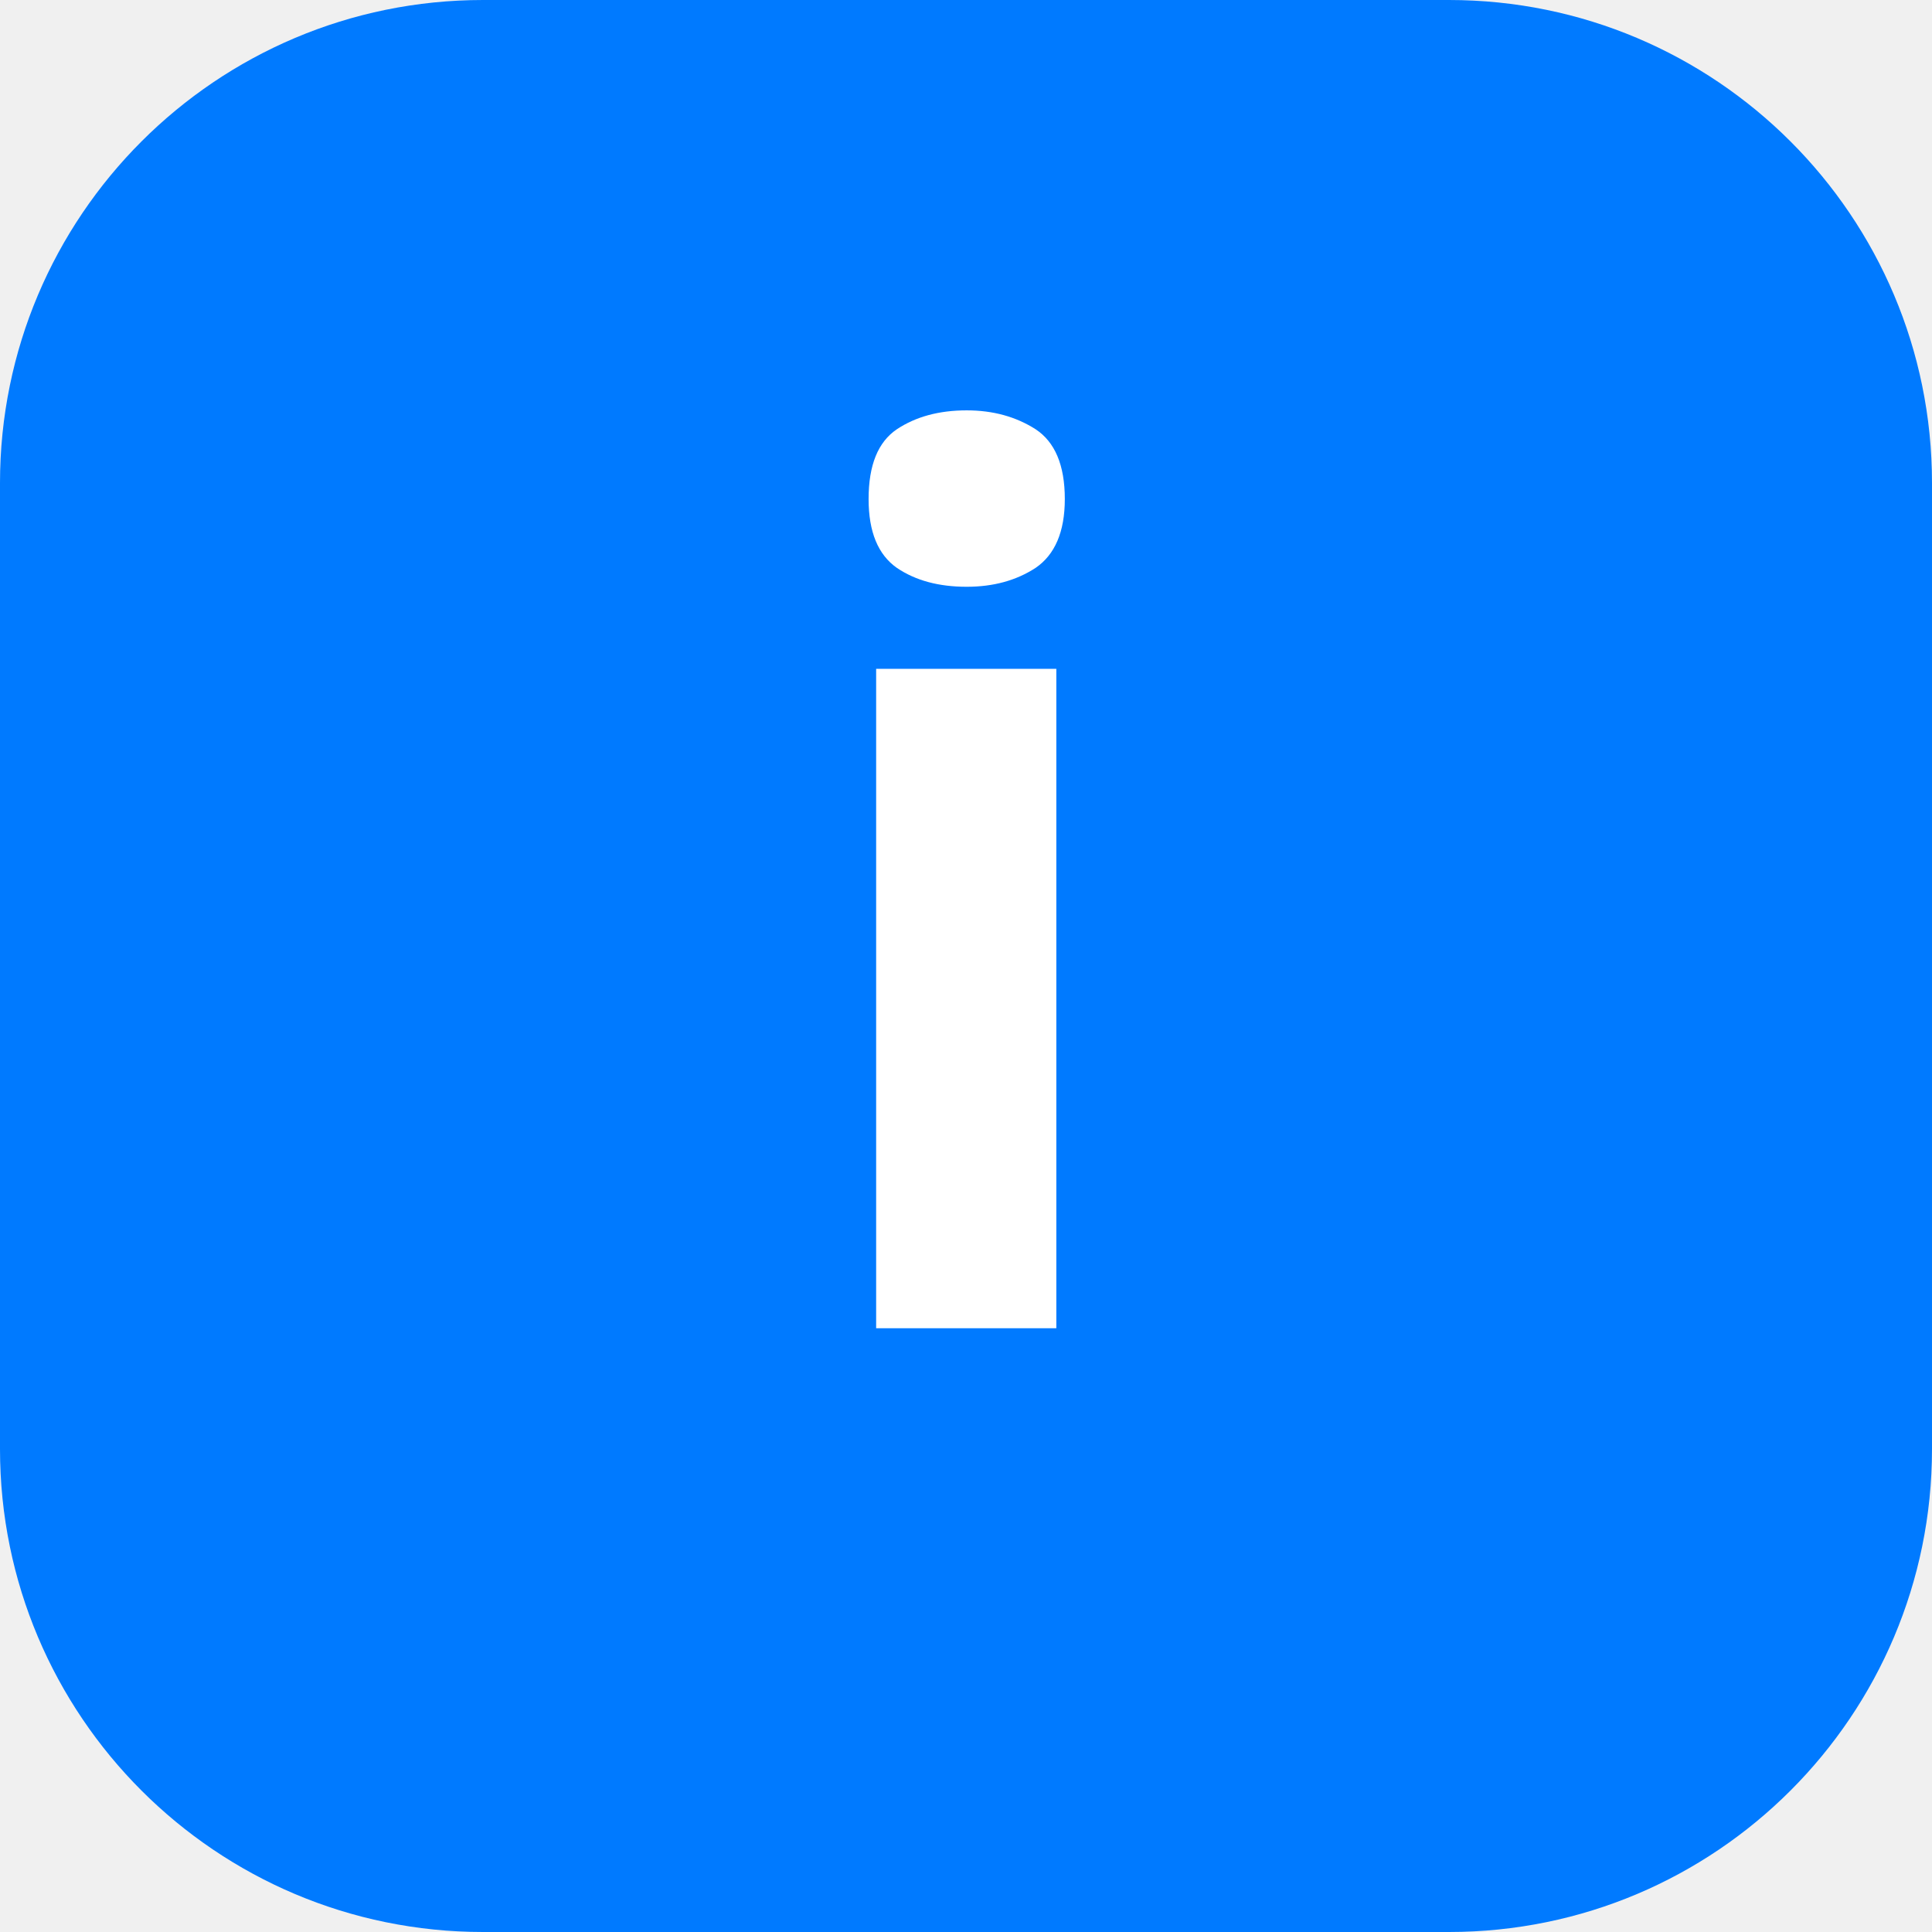
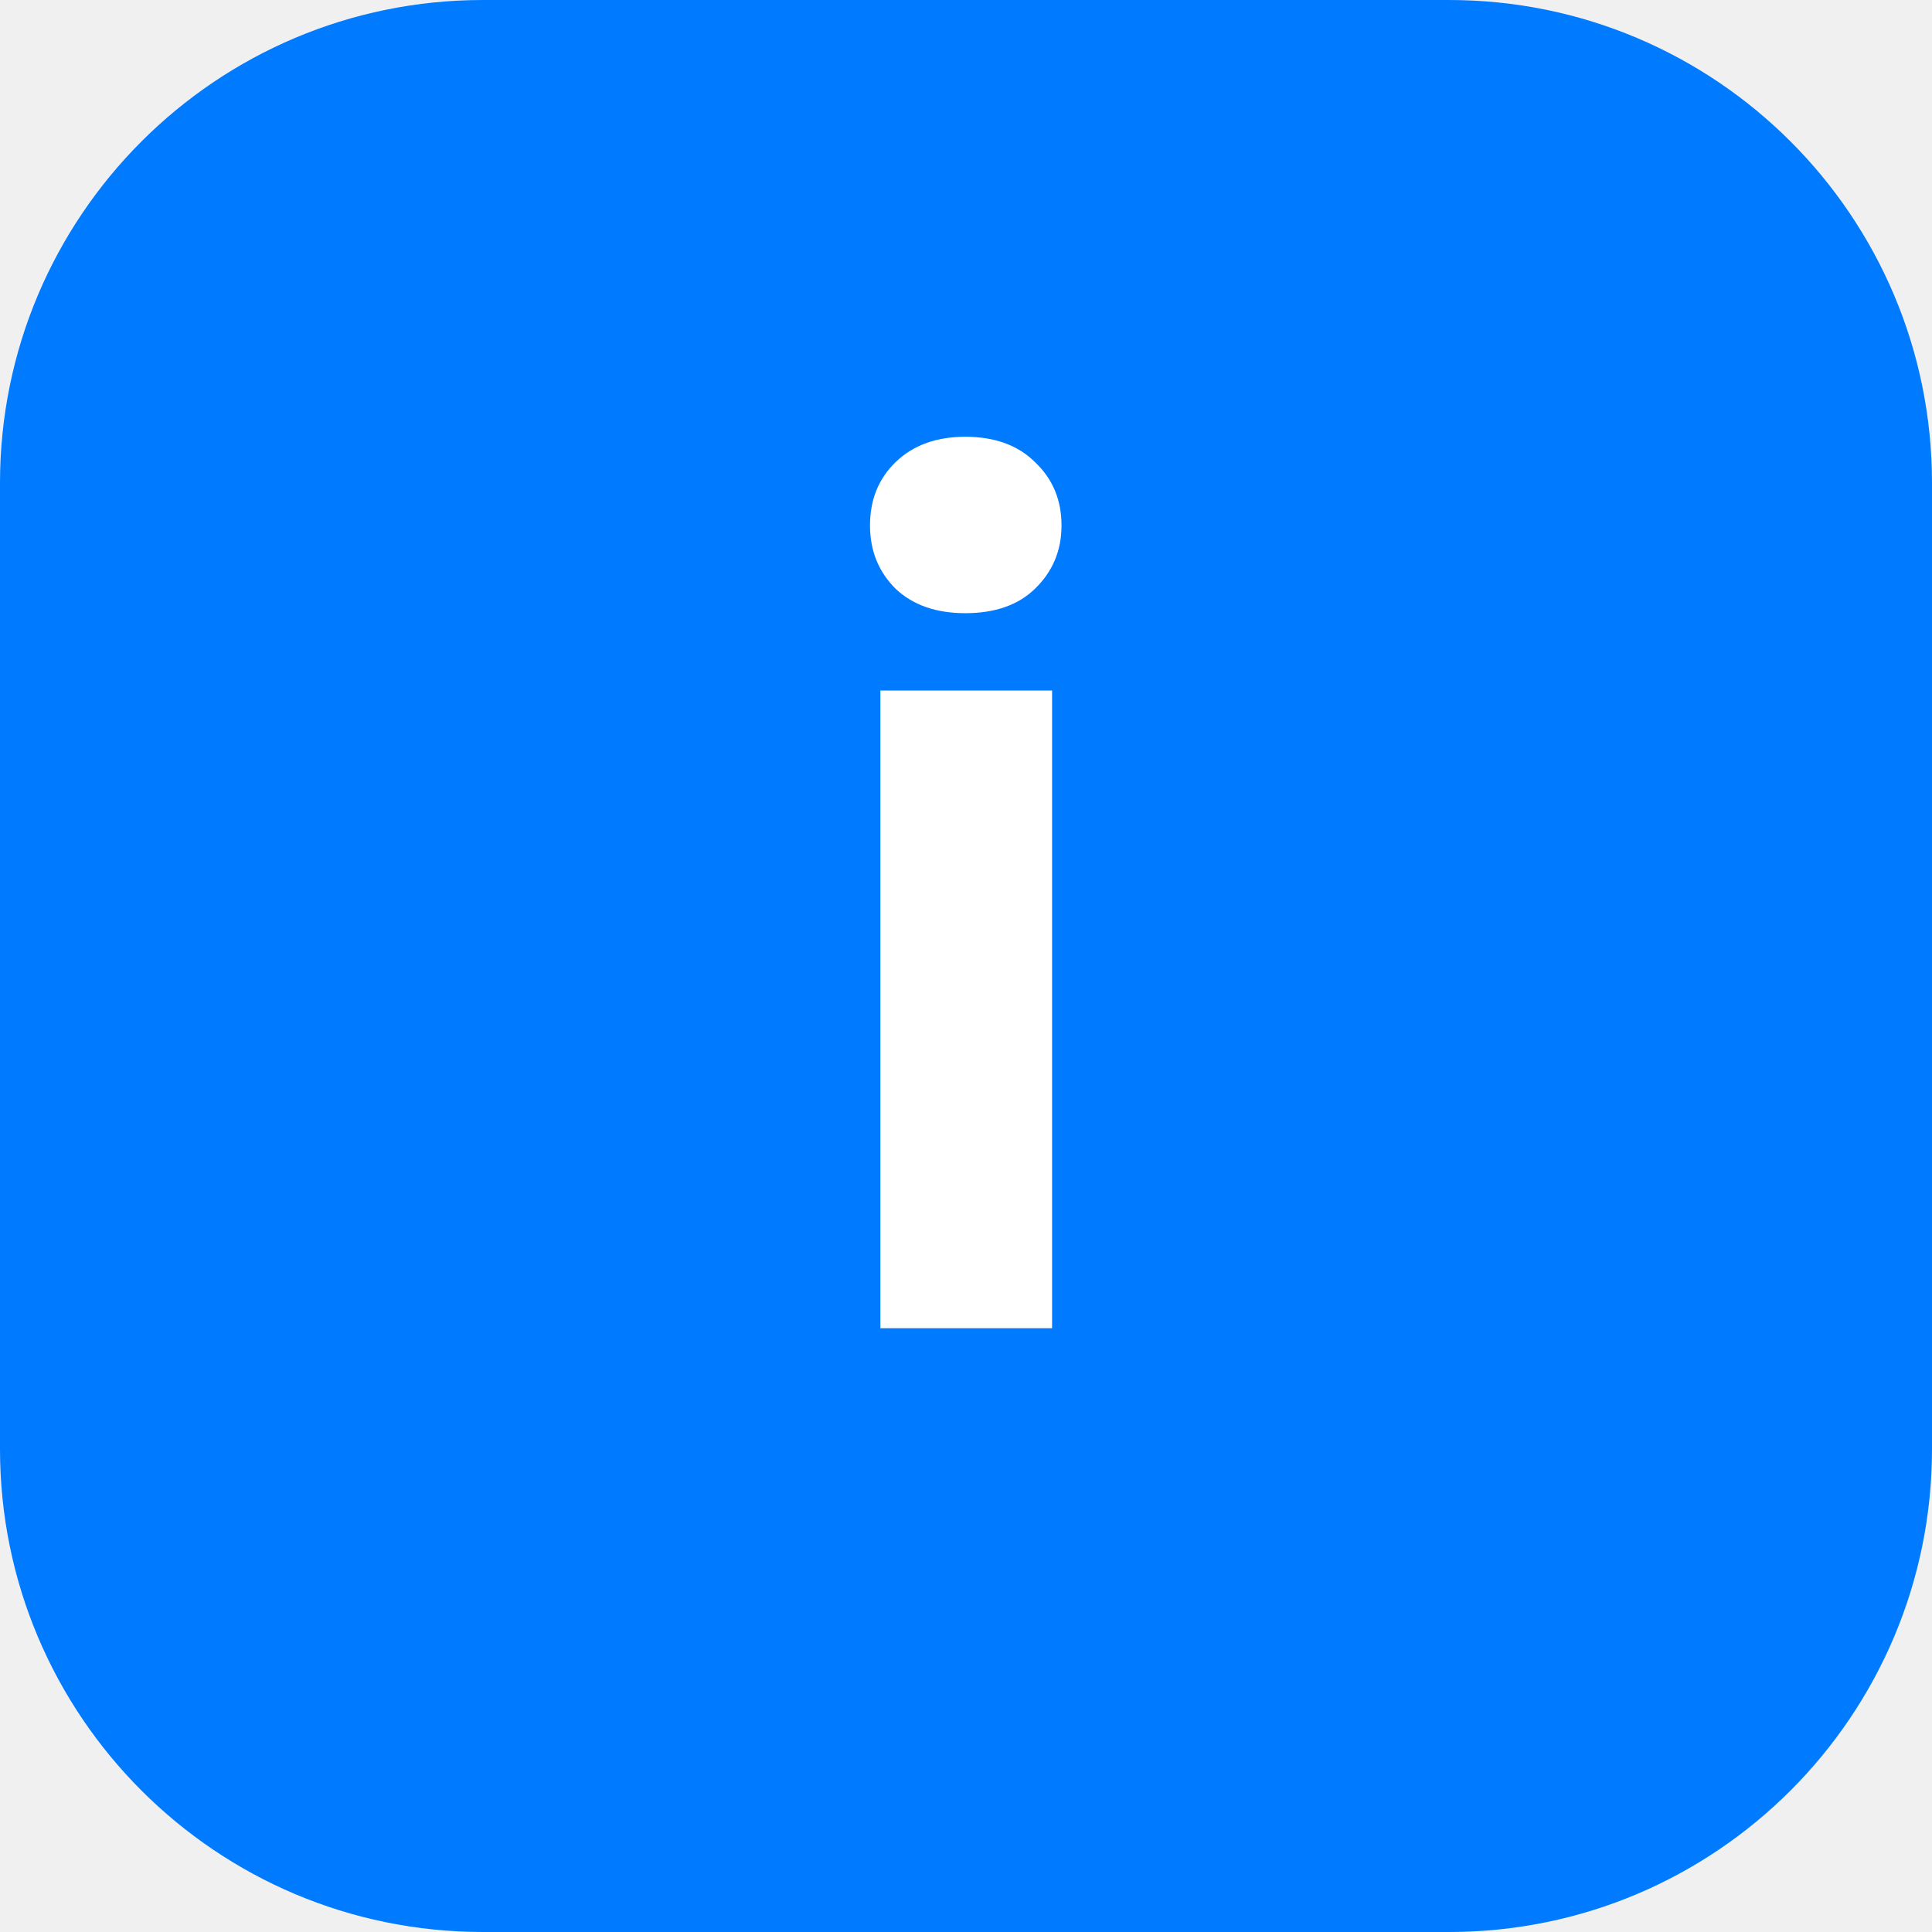
<svg xmlns="http://www.w3.org/2000/svg" viewBox="0 0 32 32" role="img" aria-label="imgconvert">
  <rect width="32" height="32" rx="8" fill="#007AFF" />
-   <text x="16" y="22" text-anchor="middle" font-family="Montserrat, system-ui, sans-serif" font-size="20" font-weight="700" fill="#FFFFFF">i</text>
+   <text x="16" y="22" text-anchor="middle" font-family="Roboto, system-ui, sans-serif" font-size="20" font-weight="700" fill="#FFFFFF">i</text>
</svg>
